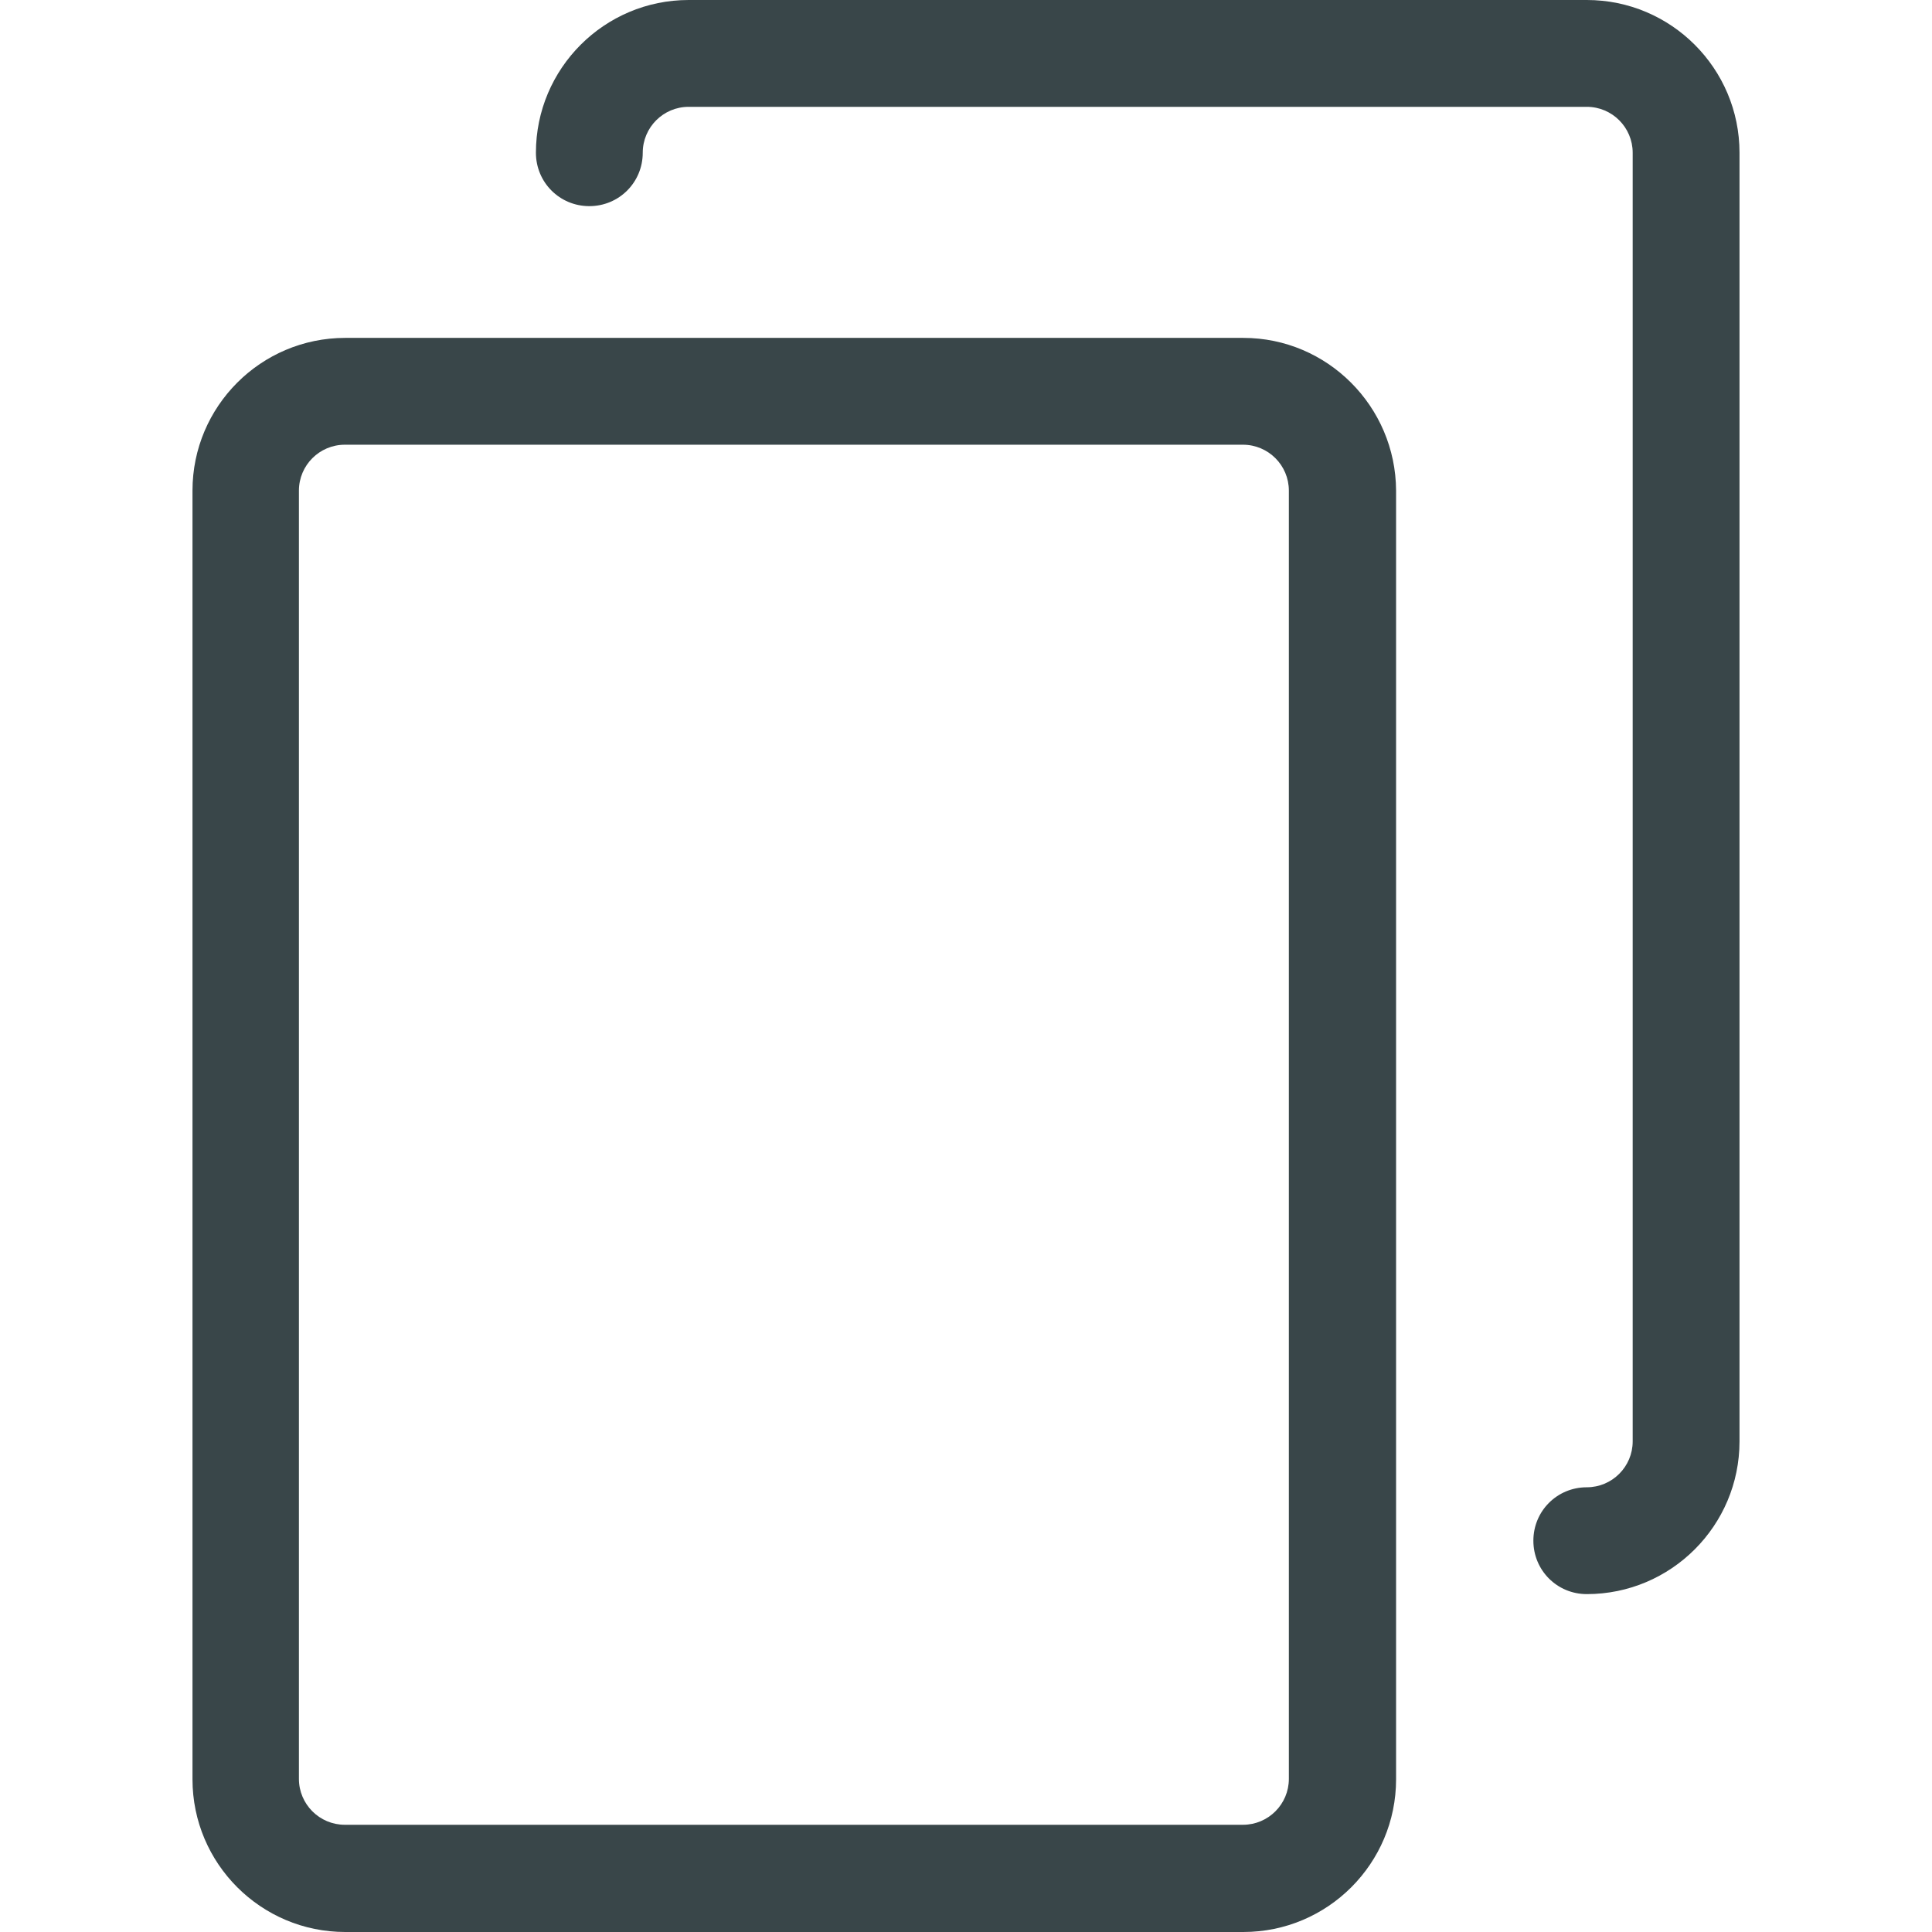
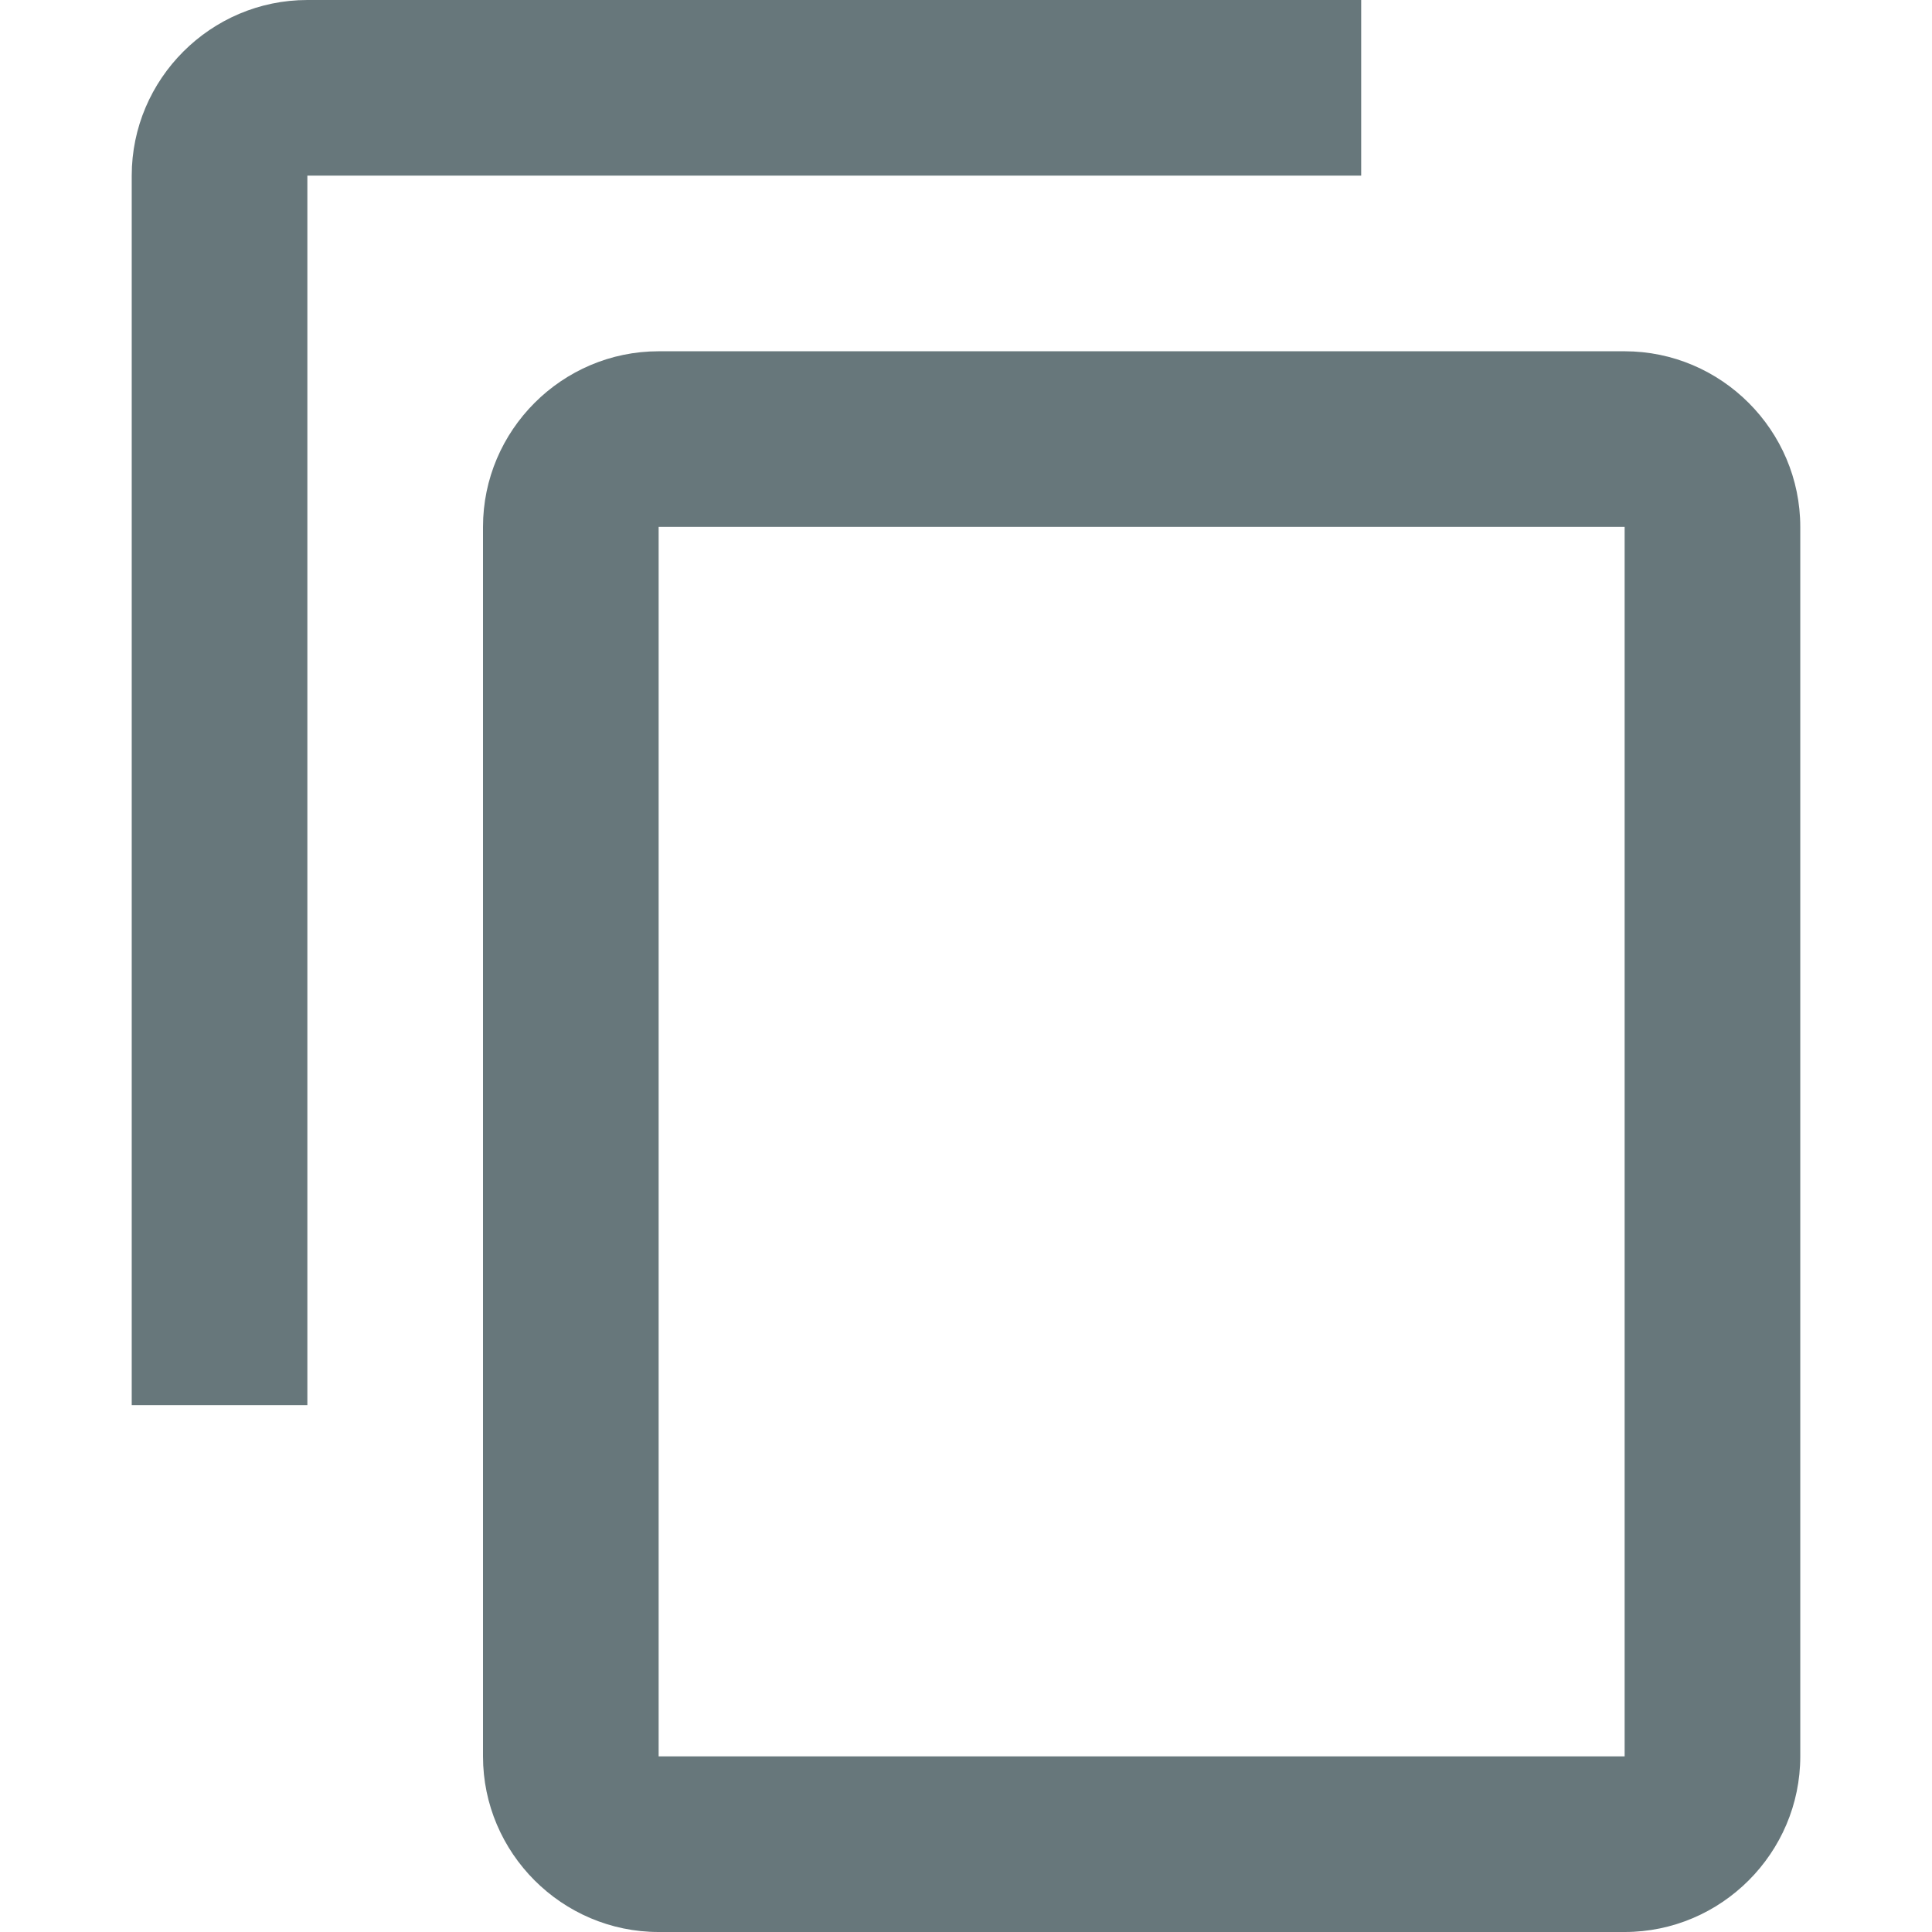
- <svg xmlns="http://www.w3.org/2000/svg" version="1.1" id="Capa_1" x="0px" y="0px" viewBox="0 0 488.3 488.3" style="enable-background:new 0 0 488.3 488.3;" xml:space="preserve" width="512px" height="512px">
+ <svg xmlns="http://www.w3.org/2000/svg" version="1.1" id="Capa_1" x="0px" y="0px" width="512px" height="512px" viewBox="0 0 561 561" style="enable-background:new 0 0 561 561;" xml:space="preserve">
  <g>
-     <g>
-       <path d="M314.25,85.4h-227c-21.3,0-38.6,17.3-38.6,38.6v325.7c0,21.3,17.3,38.6,38.6,38.6h227c21.3,0,38.6-17.3,38.6-38.6V124    C352.75,102.7,335.45,85.4,314.25,85.4z M325.75,449.6c0,6.4-5.2,11.6-11.6,11.6h-227c-6.4,0-11.6-5.2-11.6-11.6V124    c0-6.4,5.2-11.6,11.6-11.6h227c6.4,0,11.6,5.2,11.6,11.6V449.6z" fill="#394649" />
-       <path d="M401.05,0h-227c-21.3,0-38.6,17.3-38.6,38.6c0,7.5,6,13.5,13.5,13.5s13.5-6,13.5-13.5c0-6.4,5.2-11.6,11.6-11.6h227    c6.4,0,11.6,5.2,11.6,11.6v325.7c0,6.4-5.2,11.6-11.6,11.6c-7.5,0-13.5,6-13.5,13.5s6,13.5,13.5,13.5c21.3,0,38.6-17.3,38.6-38.6    V38.6C439.65,17.3,422.35,0,401.05,0z" fill="#394649" />
+     <g id="content-copy">
+       <path d="M395.25,0h-306c-28.05,0-51,22.95-51,51v357h51V51h306V0z M471.75,102h-280.5c-28.05,0-51,22.95-51,51v357    c0,28.05,22.95,51,51,51h280.5c28.05,0,51-22.95,51-51V153C522.75,124.95,499.8,102,471.75,102z M471.75,510h-280.5V153h280.5V510    z" fill="#67777b" />
    </g>
  </g>
  <g>
</g>
  <g>
</g>
  <g>
</g>
  <g>
</g>
  <g>
</g>
  <g>
</g>
  <g>
</g>
  <g>
</g>
  <g>
</g>
  <g>
</g>
  <g>
</g>
  <g>
</g>
  <g>
</g>
  <g>
</g>
  <g>
</g>
</svg>
